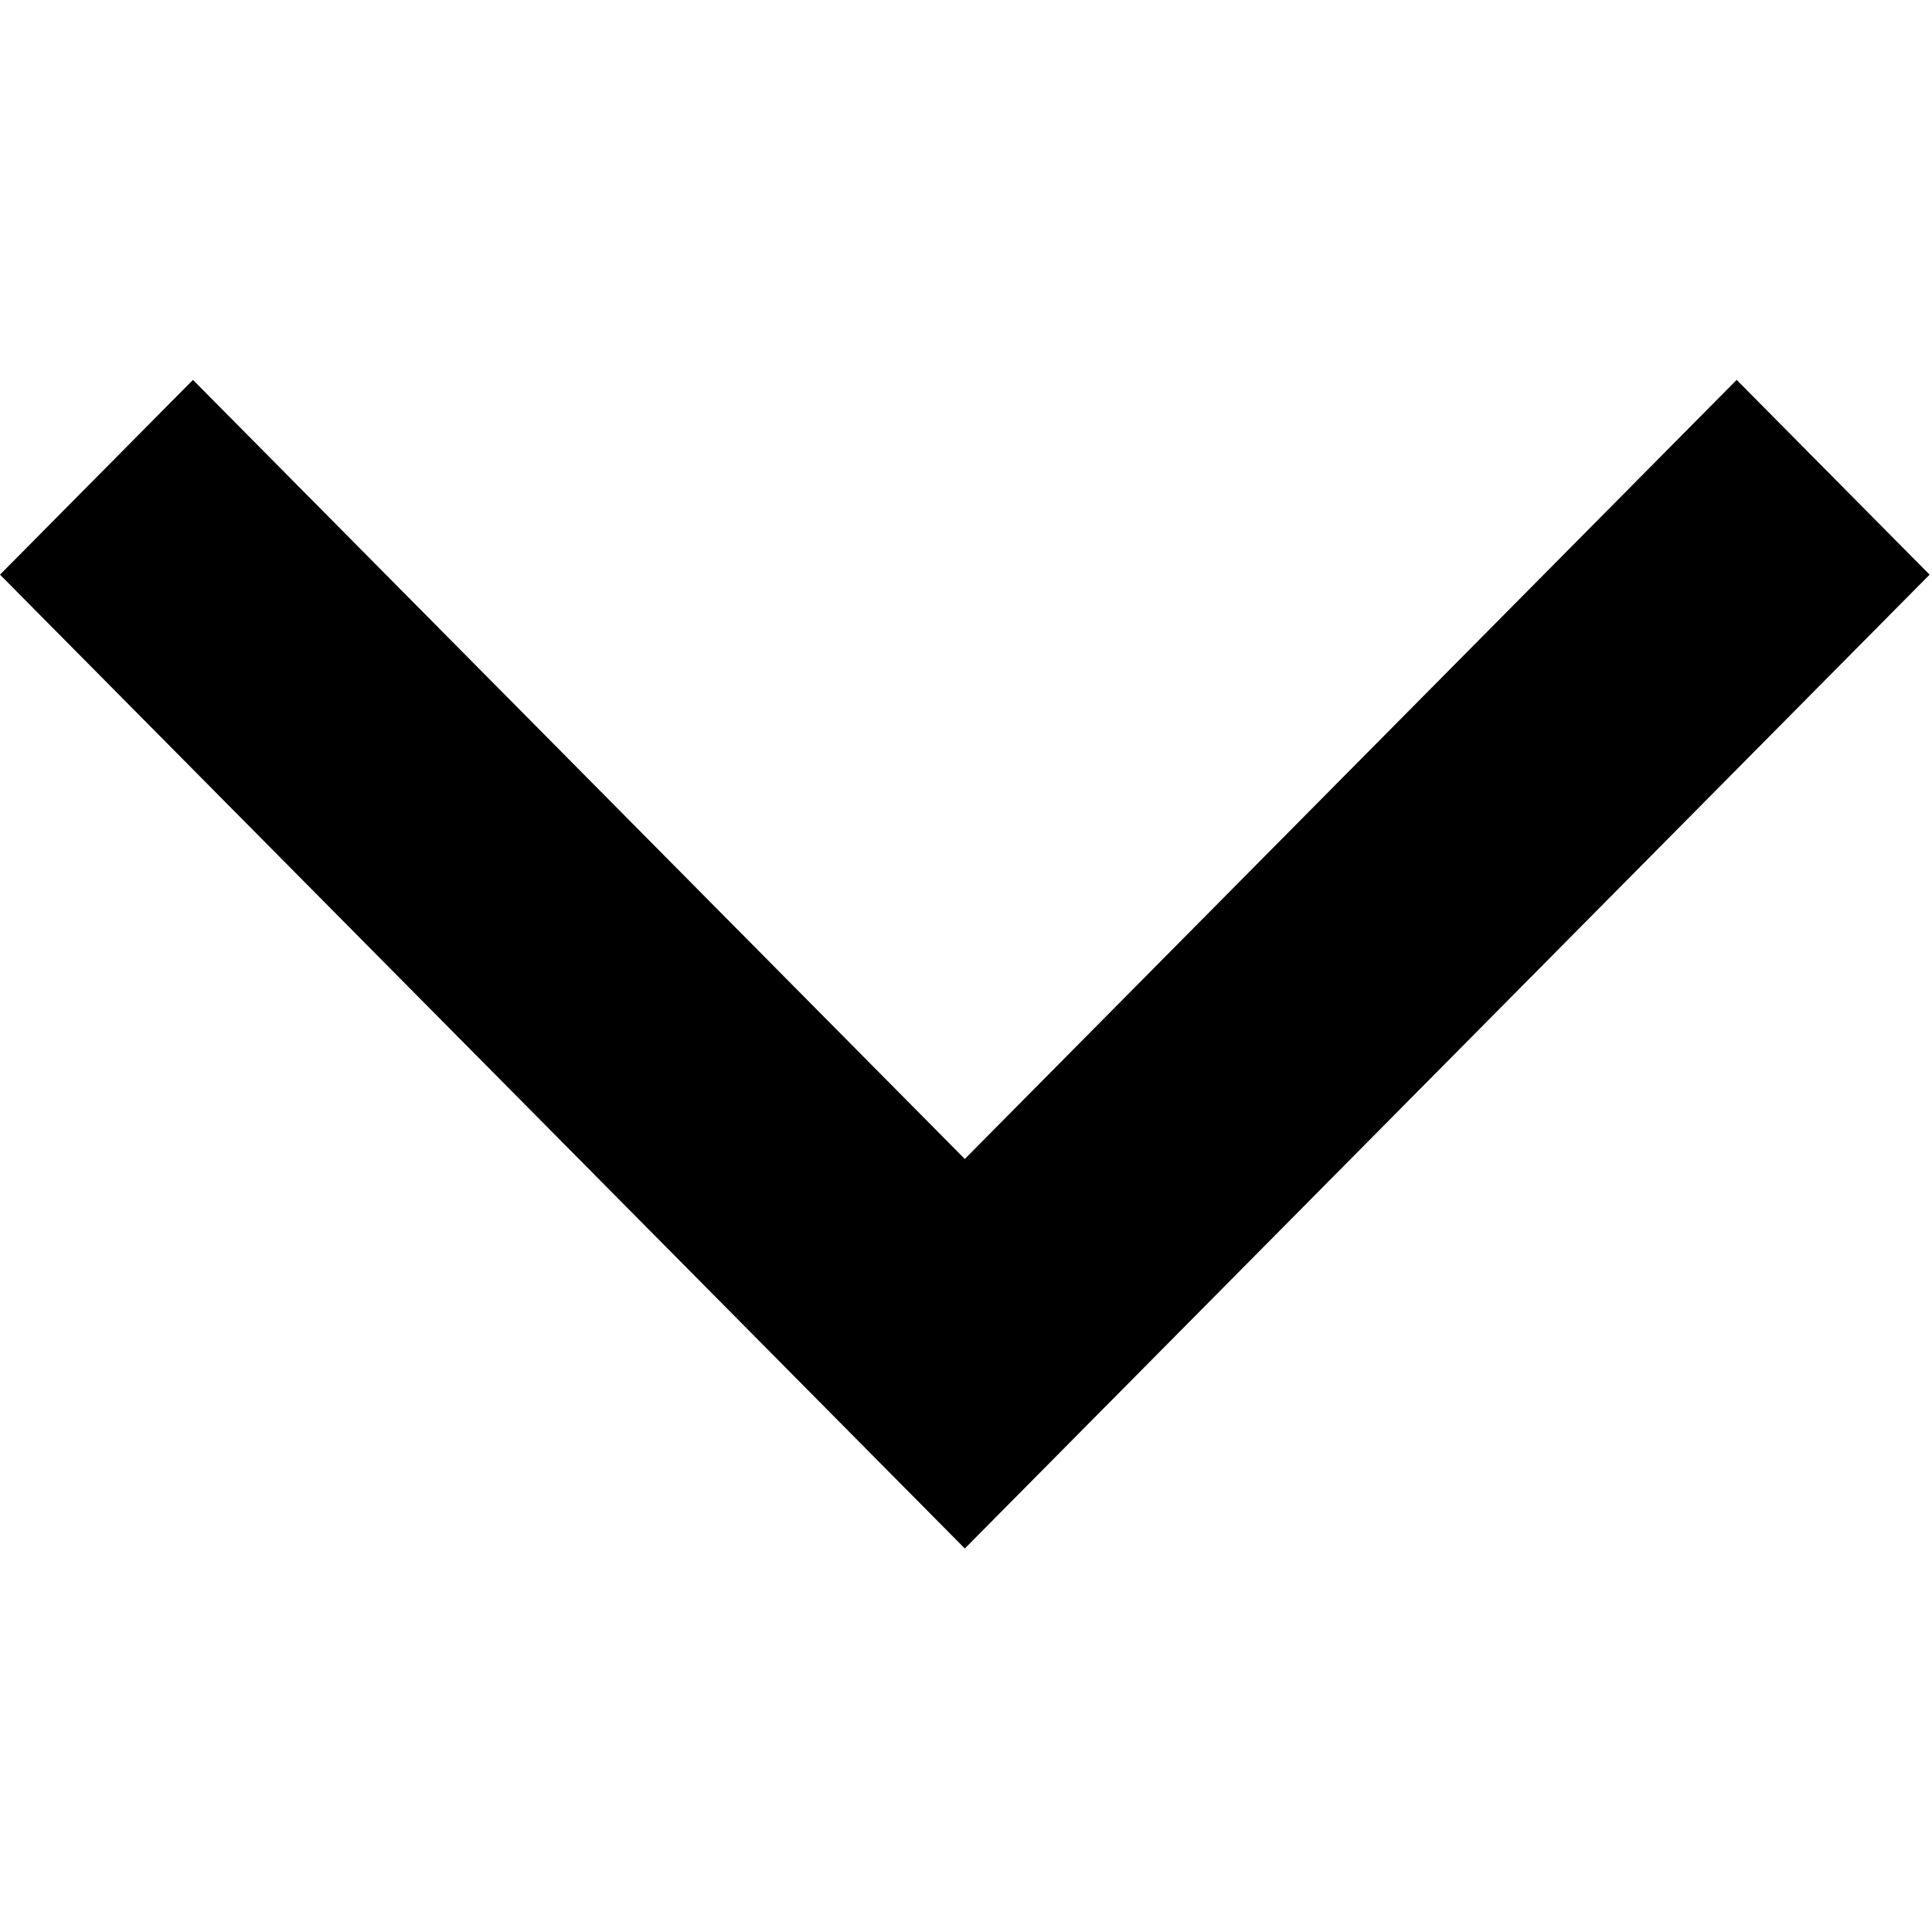
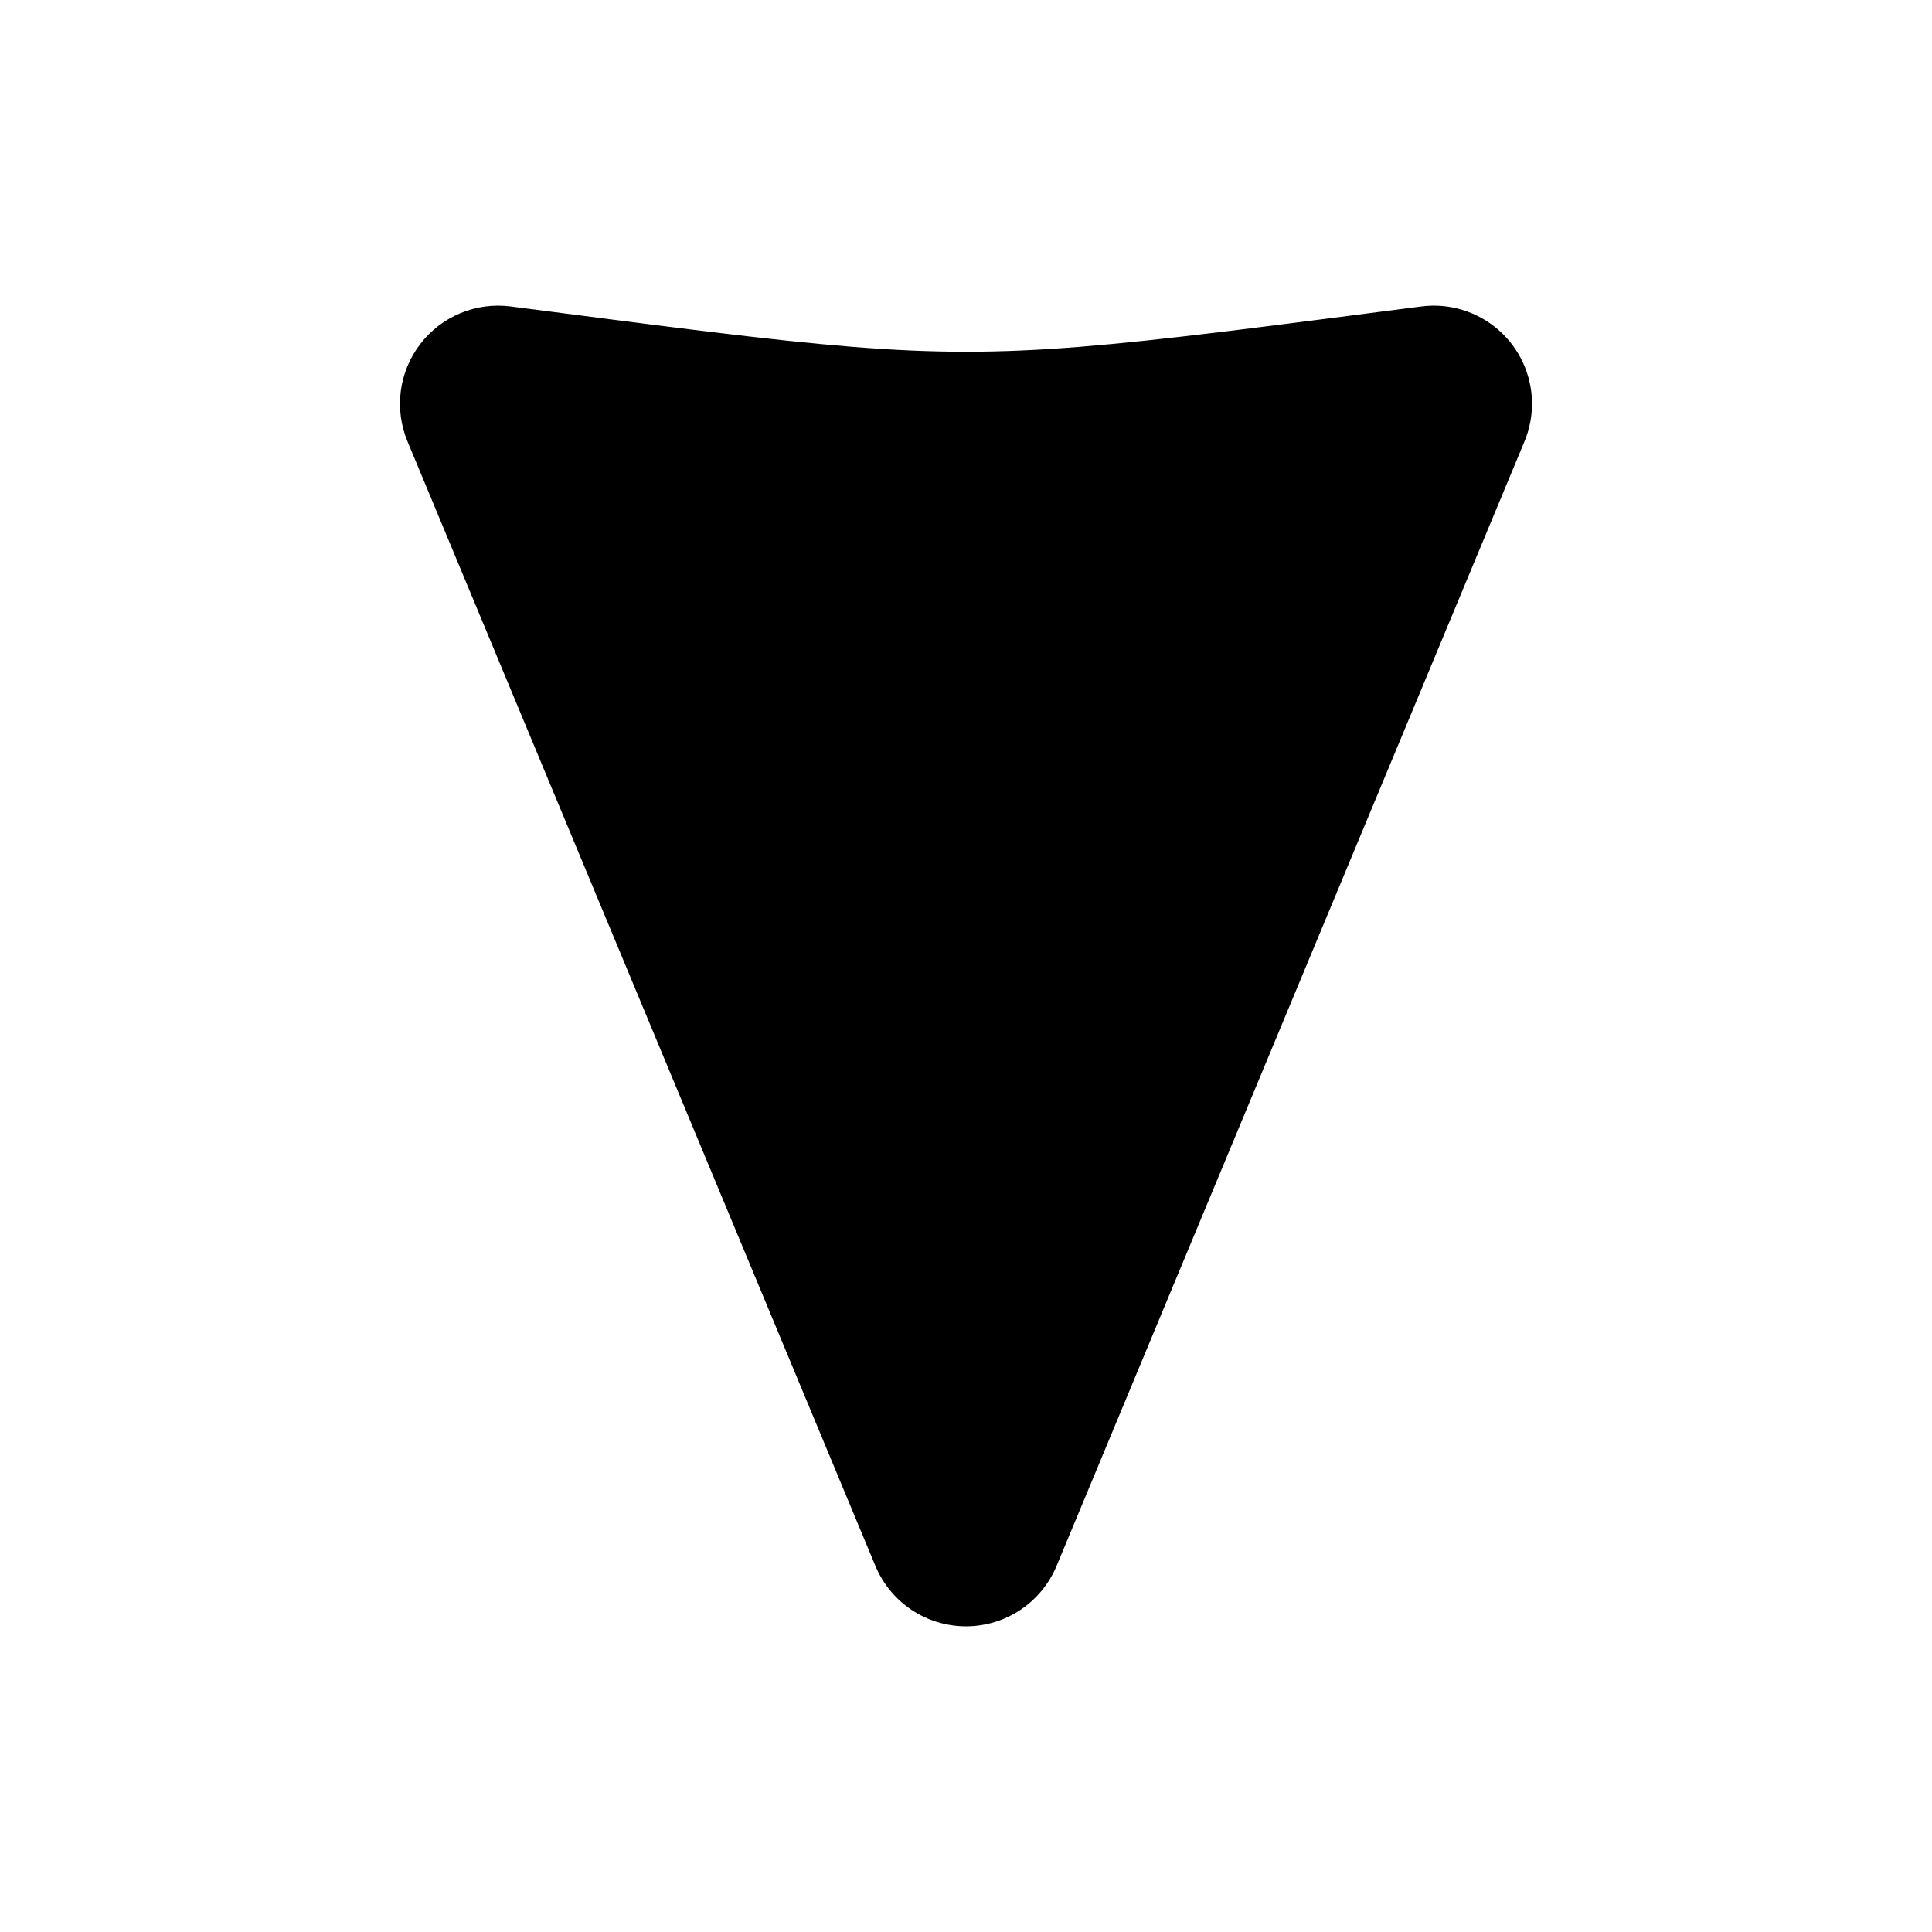
- <svg xmlns="http://www.w3.org/2000/svg" viewBox="0 0 534 534" version="1.1">
-   <polygon transform="translate(266.67, 266.5) rotate(-360) translate(-266.67, -266.5) " points="266.67 320.337 480.007 105 533.34 158.833 266.673 428 0 158.833 53.333 105 266.67 320.337" />
+ <svg xmlns="http://www.w3.org/2000/svg" viewBox="0 0 512 512" version="1.1">
+   <path d="M405.996,106.856 C405.953,99.407 402.717,92.334 397.108,87.43 C391.5,82.527 384.058,80.264 376.669,81.216 L352.461,84.341 L352.461,84.341 L343.128,85.536 L343.128,85.536 L337.222,86.285 L337.222,86.285 L331.555,86.996 C330.63,87.111 329.714,87.224 328.807,87.336 L323.474,87.989 C265.968,94.959 246.026,94.959 188.521,87.989 L183.188,87.336 L183.188,87.336 L177.635,86.645 L177.635,86.645 L171.85,85.916 L171.85,85.916 L162.711,84.749 L162.711,84.749 L135.325,81.216 L135.325,81.216 C126.118,80.03 116.976,83.843 111.34,91.22 C105.703,98.598 104.428,108.42 107.993,116.992 L231.993,414.992 C236.03,424.684 245.499,430.997 255.997,430.997 C266.496,430.997 275.965,424.684 280.001,414.992 L404.001,116.992 C405.337,113.781 406.015,110.334 405.996,106.856 Z" />
</svg>
